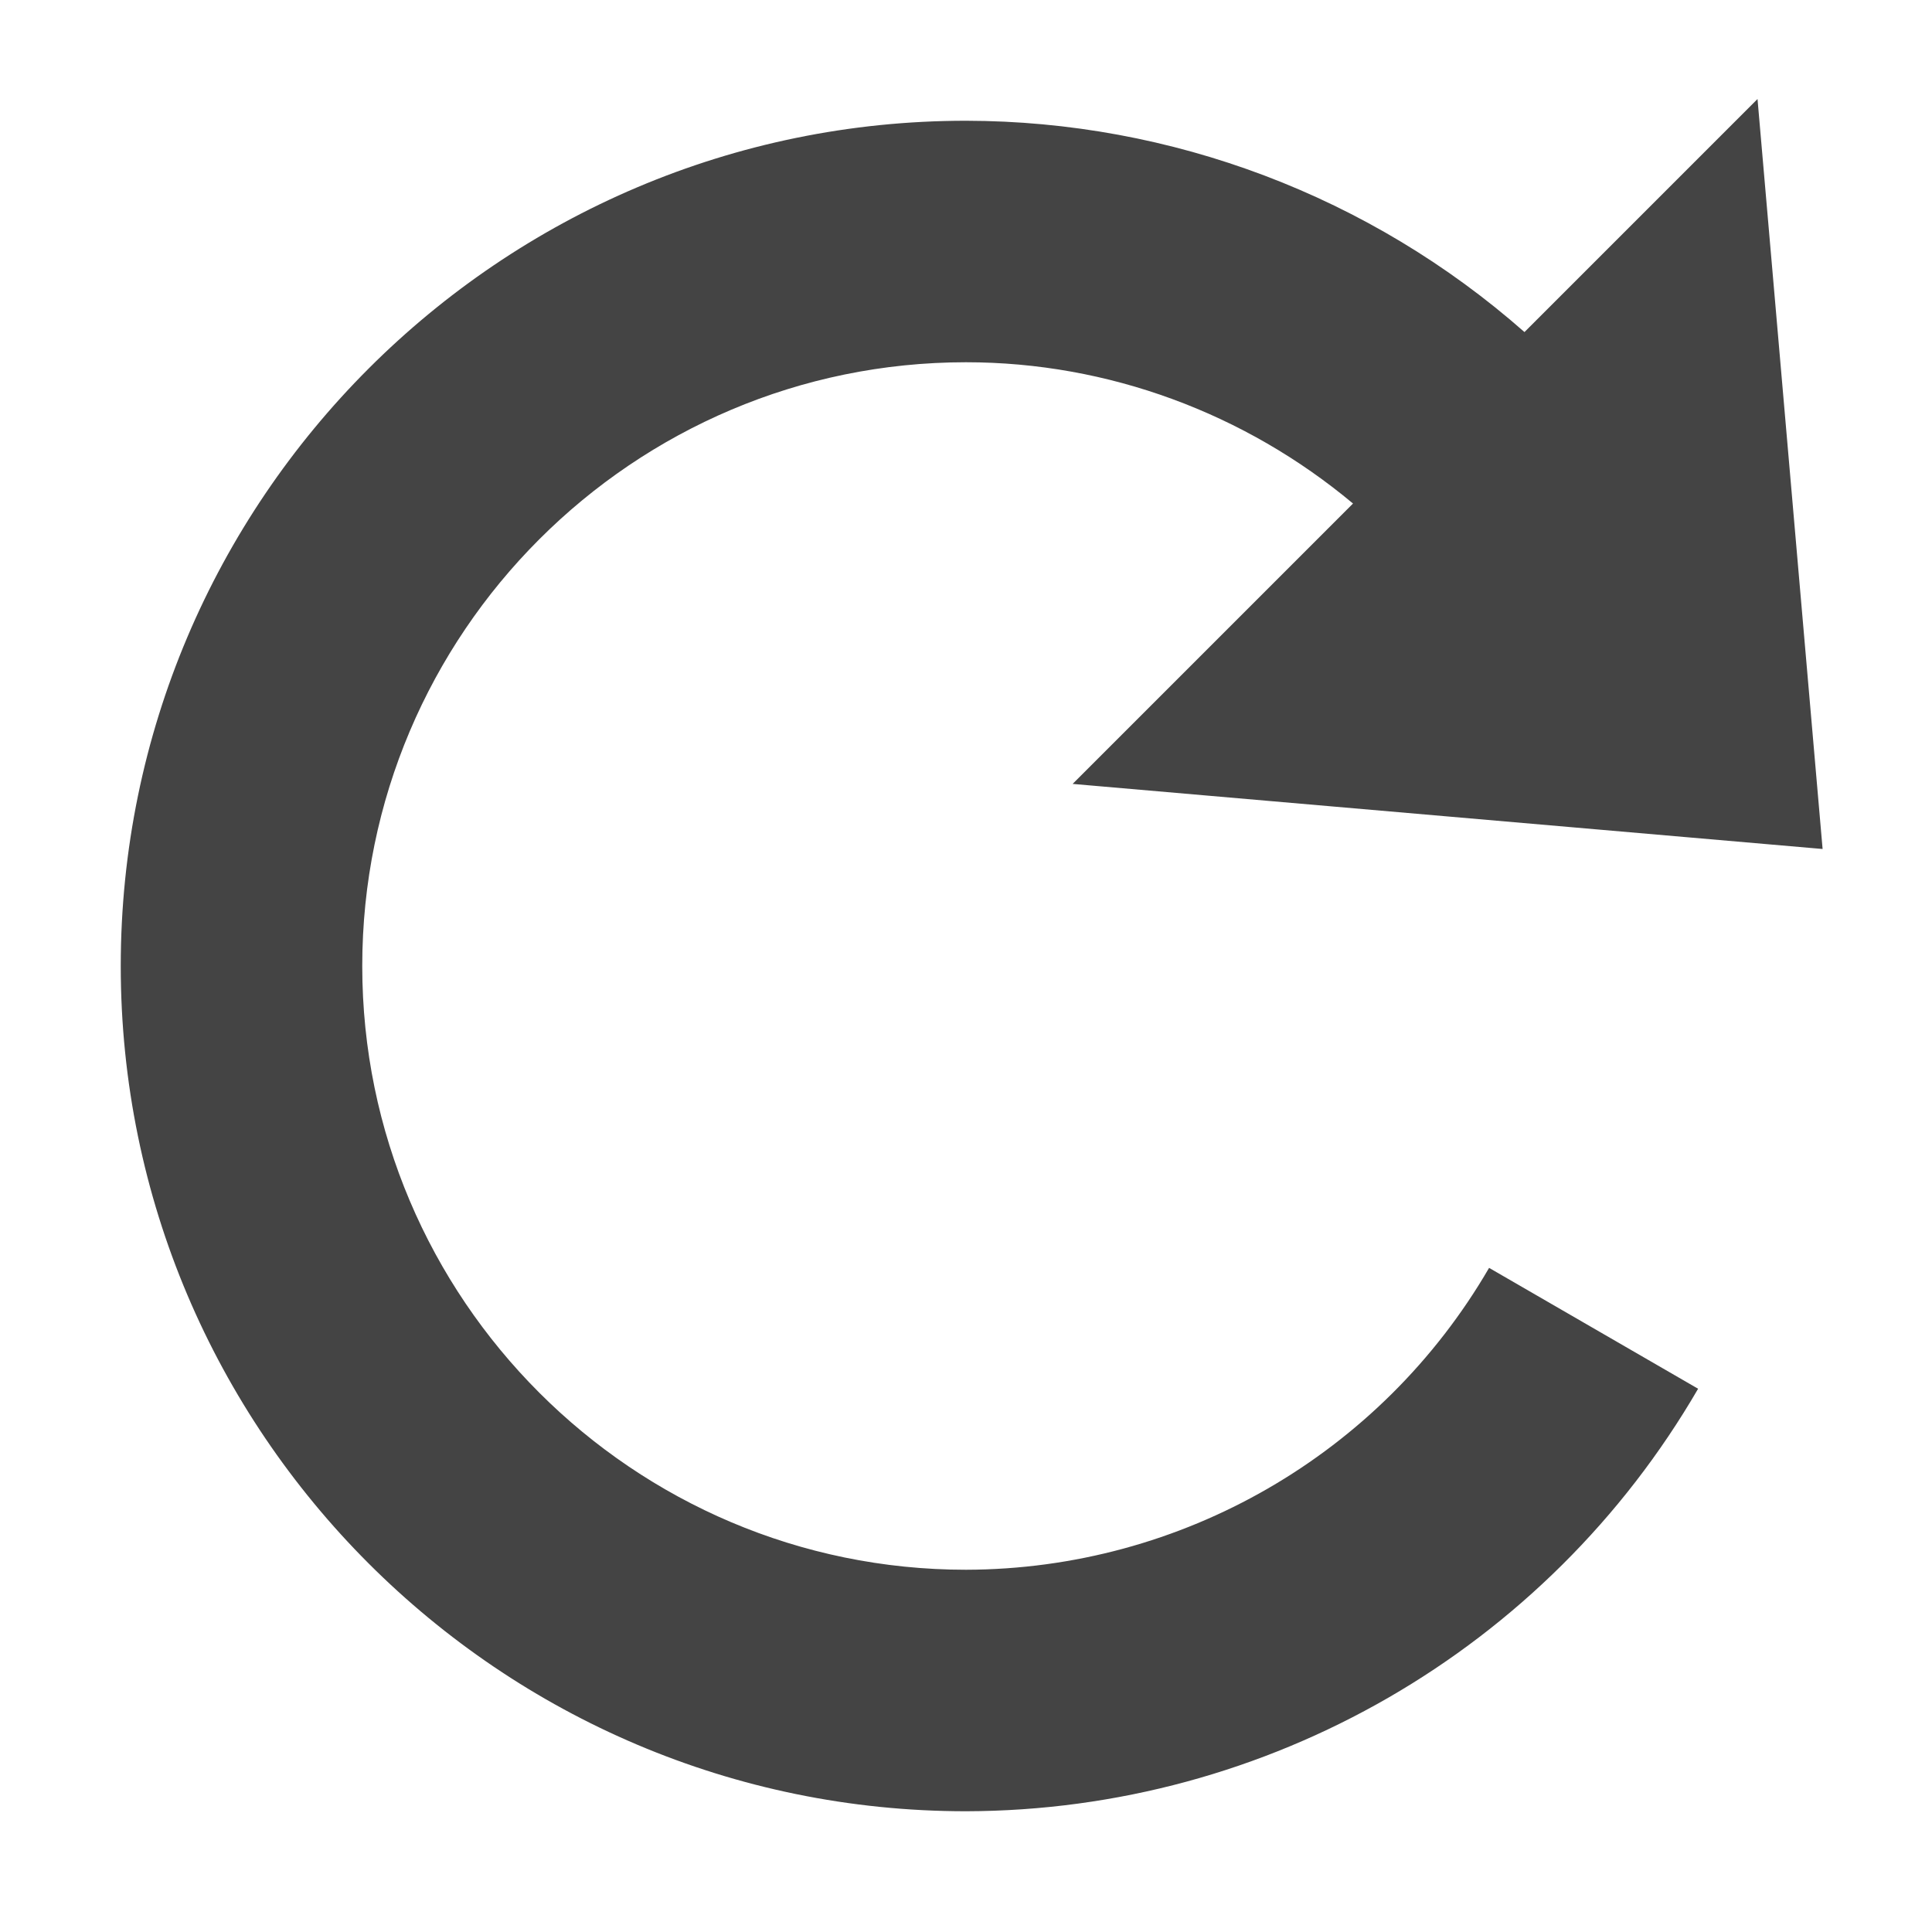
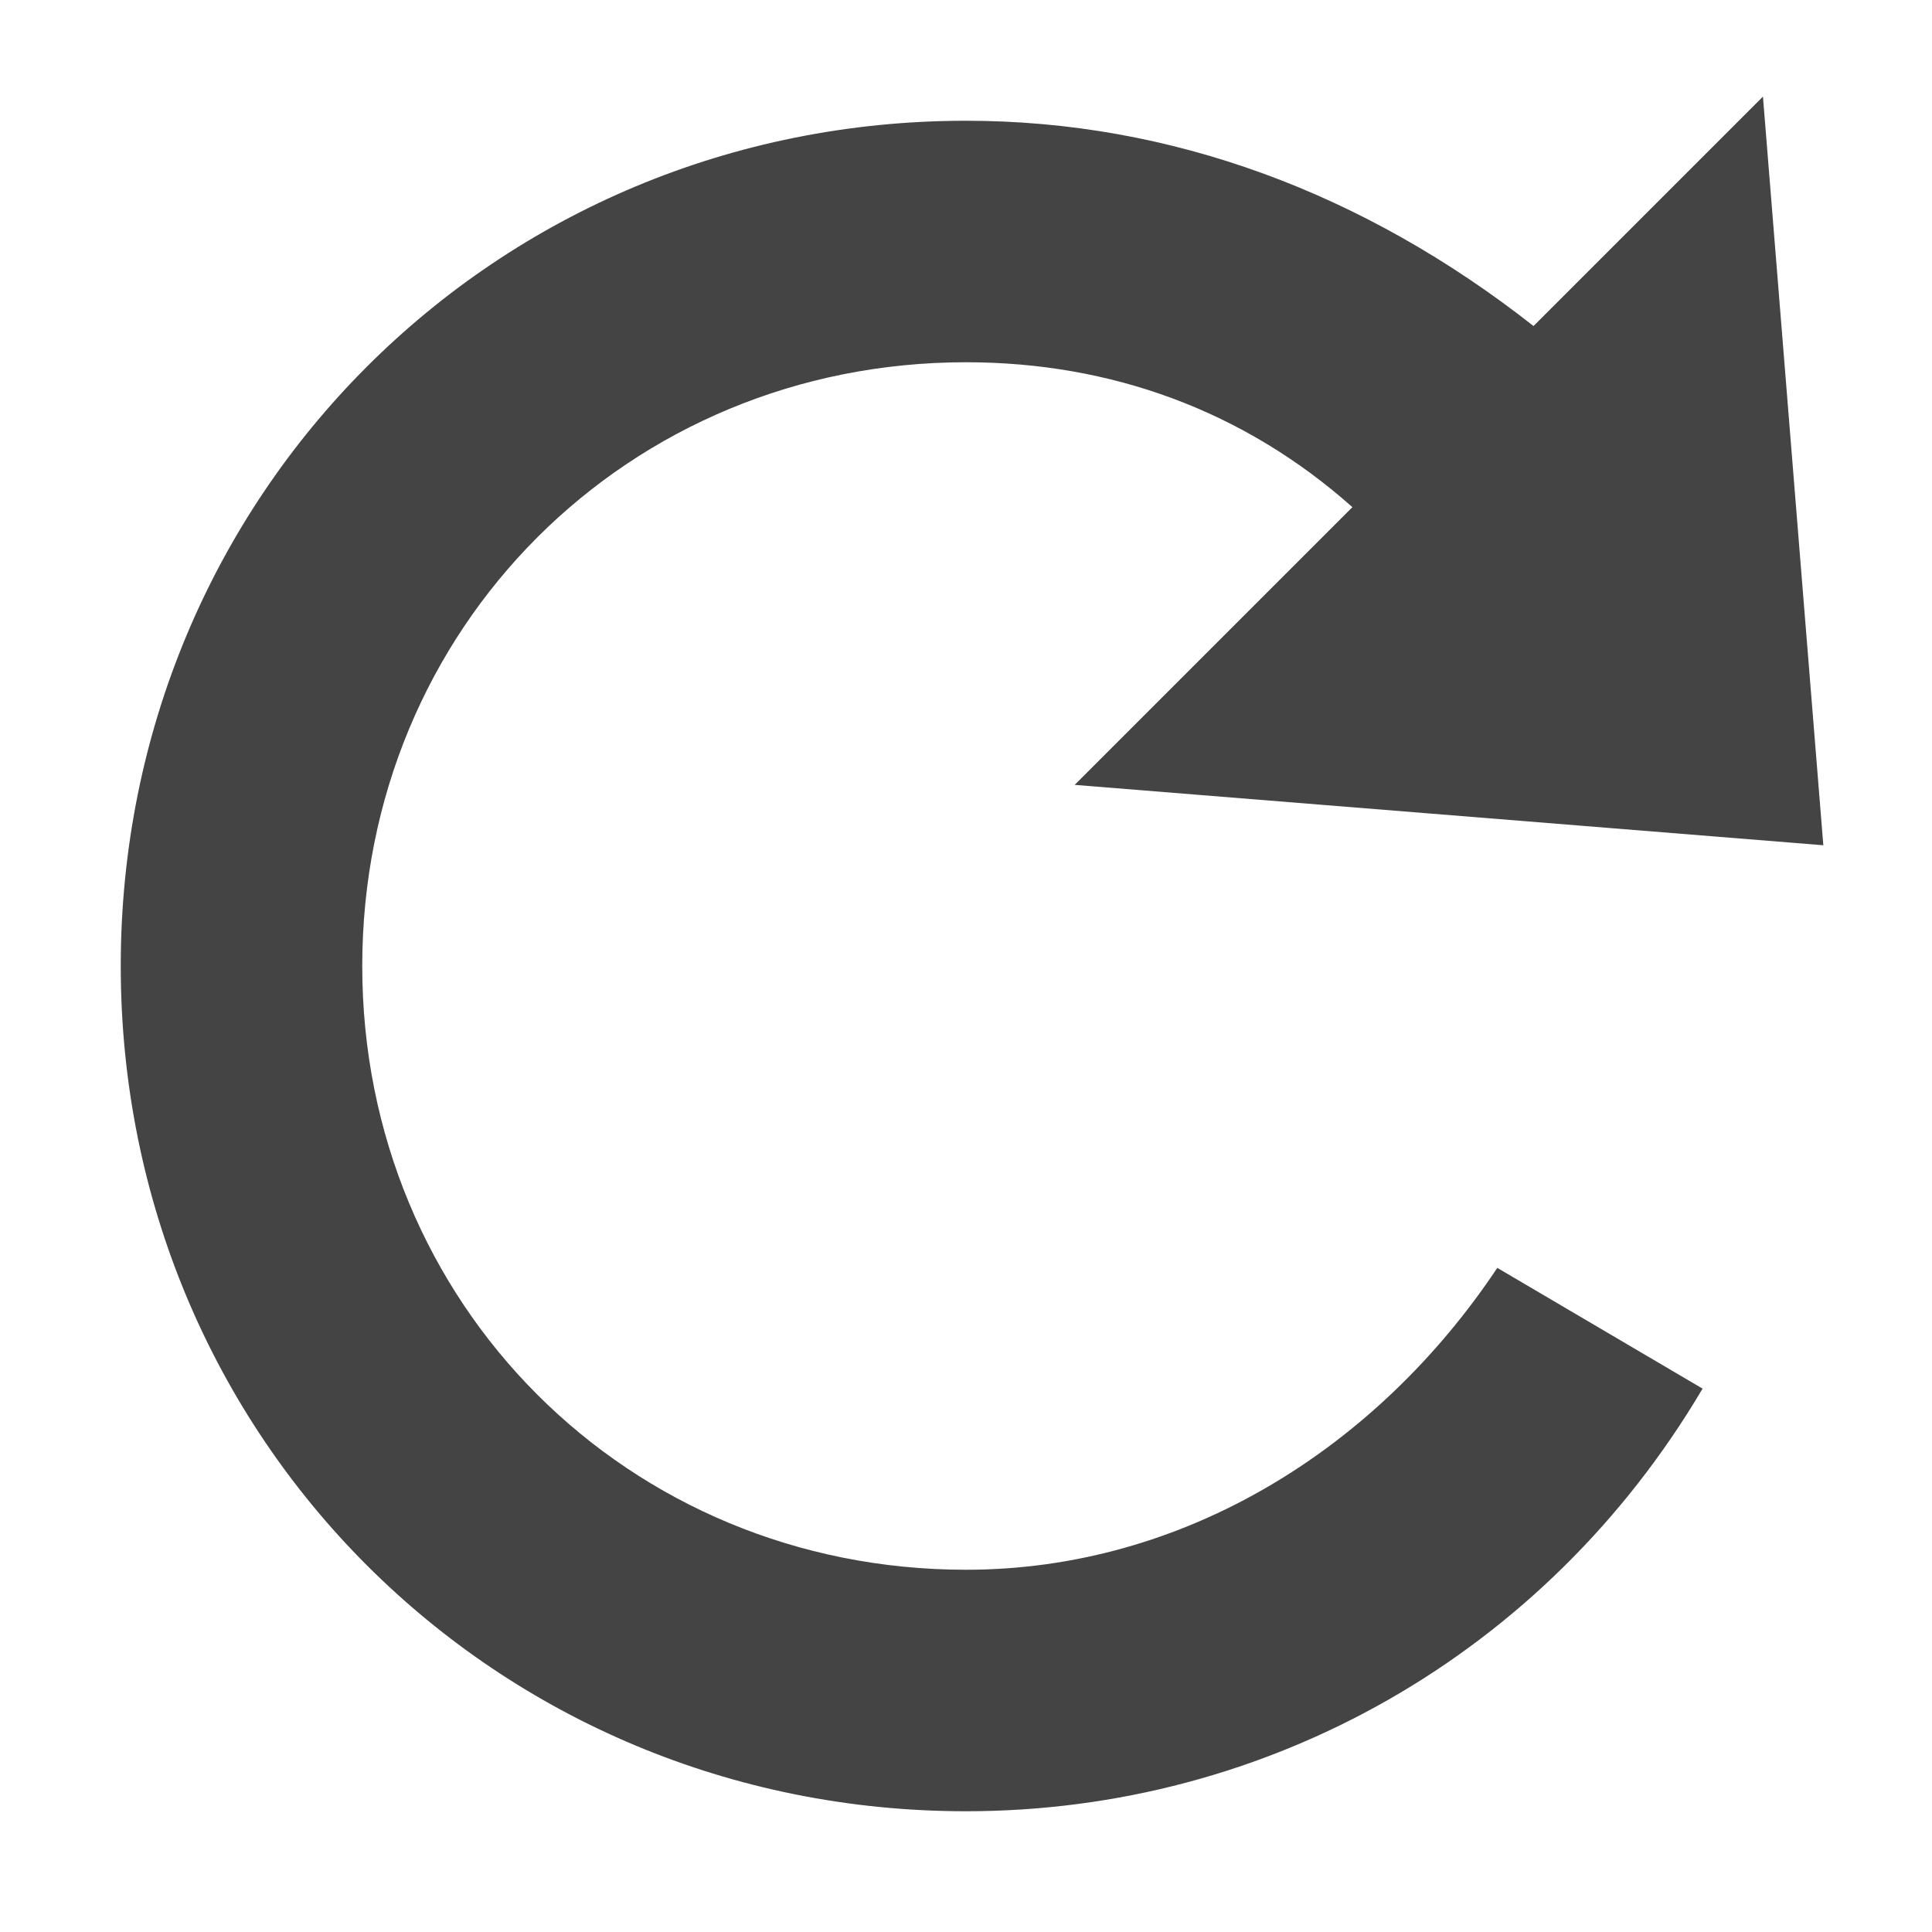
- <svg xmlns="http://www.w3.org/2000/svg" x="0" y="0" viewBox="0 0 16 16" width="16" height="16">
+ <svg xmlns="http://www.w3.org/2000/svg" x="0" y="0" viewBox="0 0 16 16" enable-background="new 0 0 16 16" width="16" height="16">
  <g class="nc-icon-wrapper" fill="#444444">
-     <path fill="#444444" d="M15.094 7.031L14.555.82l-1.93 1.93A7.014 7.014 0 0 0 8 1C4.14 1 1 4.14 1 8s3.14 7 7 7a7.027 7.027 0 0 0 6.063-3.499L12.332 10.5A5.022 5.022 0 0 1 8 13c-2.757 0-5-2.243-5-5s2.243-5 5-5c1.179 0 2.311.423 3.205 1.17L8.883 6.492l6.211.539z" class="nc-icon-wrapper" />
+     <path class="st0" d="M15.1 7L14.6.8l-1.9 1.9C11.3 1.6 9.7 1 8 1 4.1 1 1 4.1 1 8s3.1 7 7 7c2.5 0 4.8-1.3 6.1-3.5l-1.7-1C11.4 12 9.8 13 8 13c-2.8 0-5-2.2-5-5s2.2-5 5-5c1.2 0 2.3.4 3.2 1.2L8.9 6.5l6.2.5z" fill="#444444" />
  </g>
</svg>
